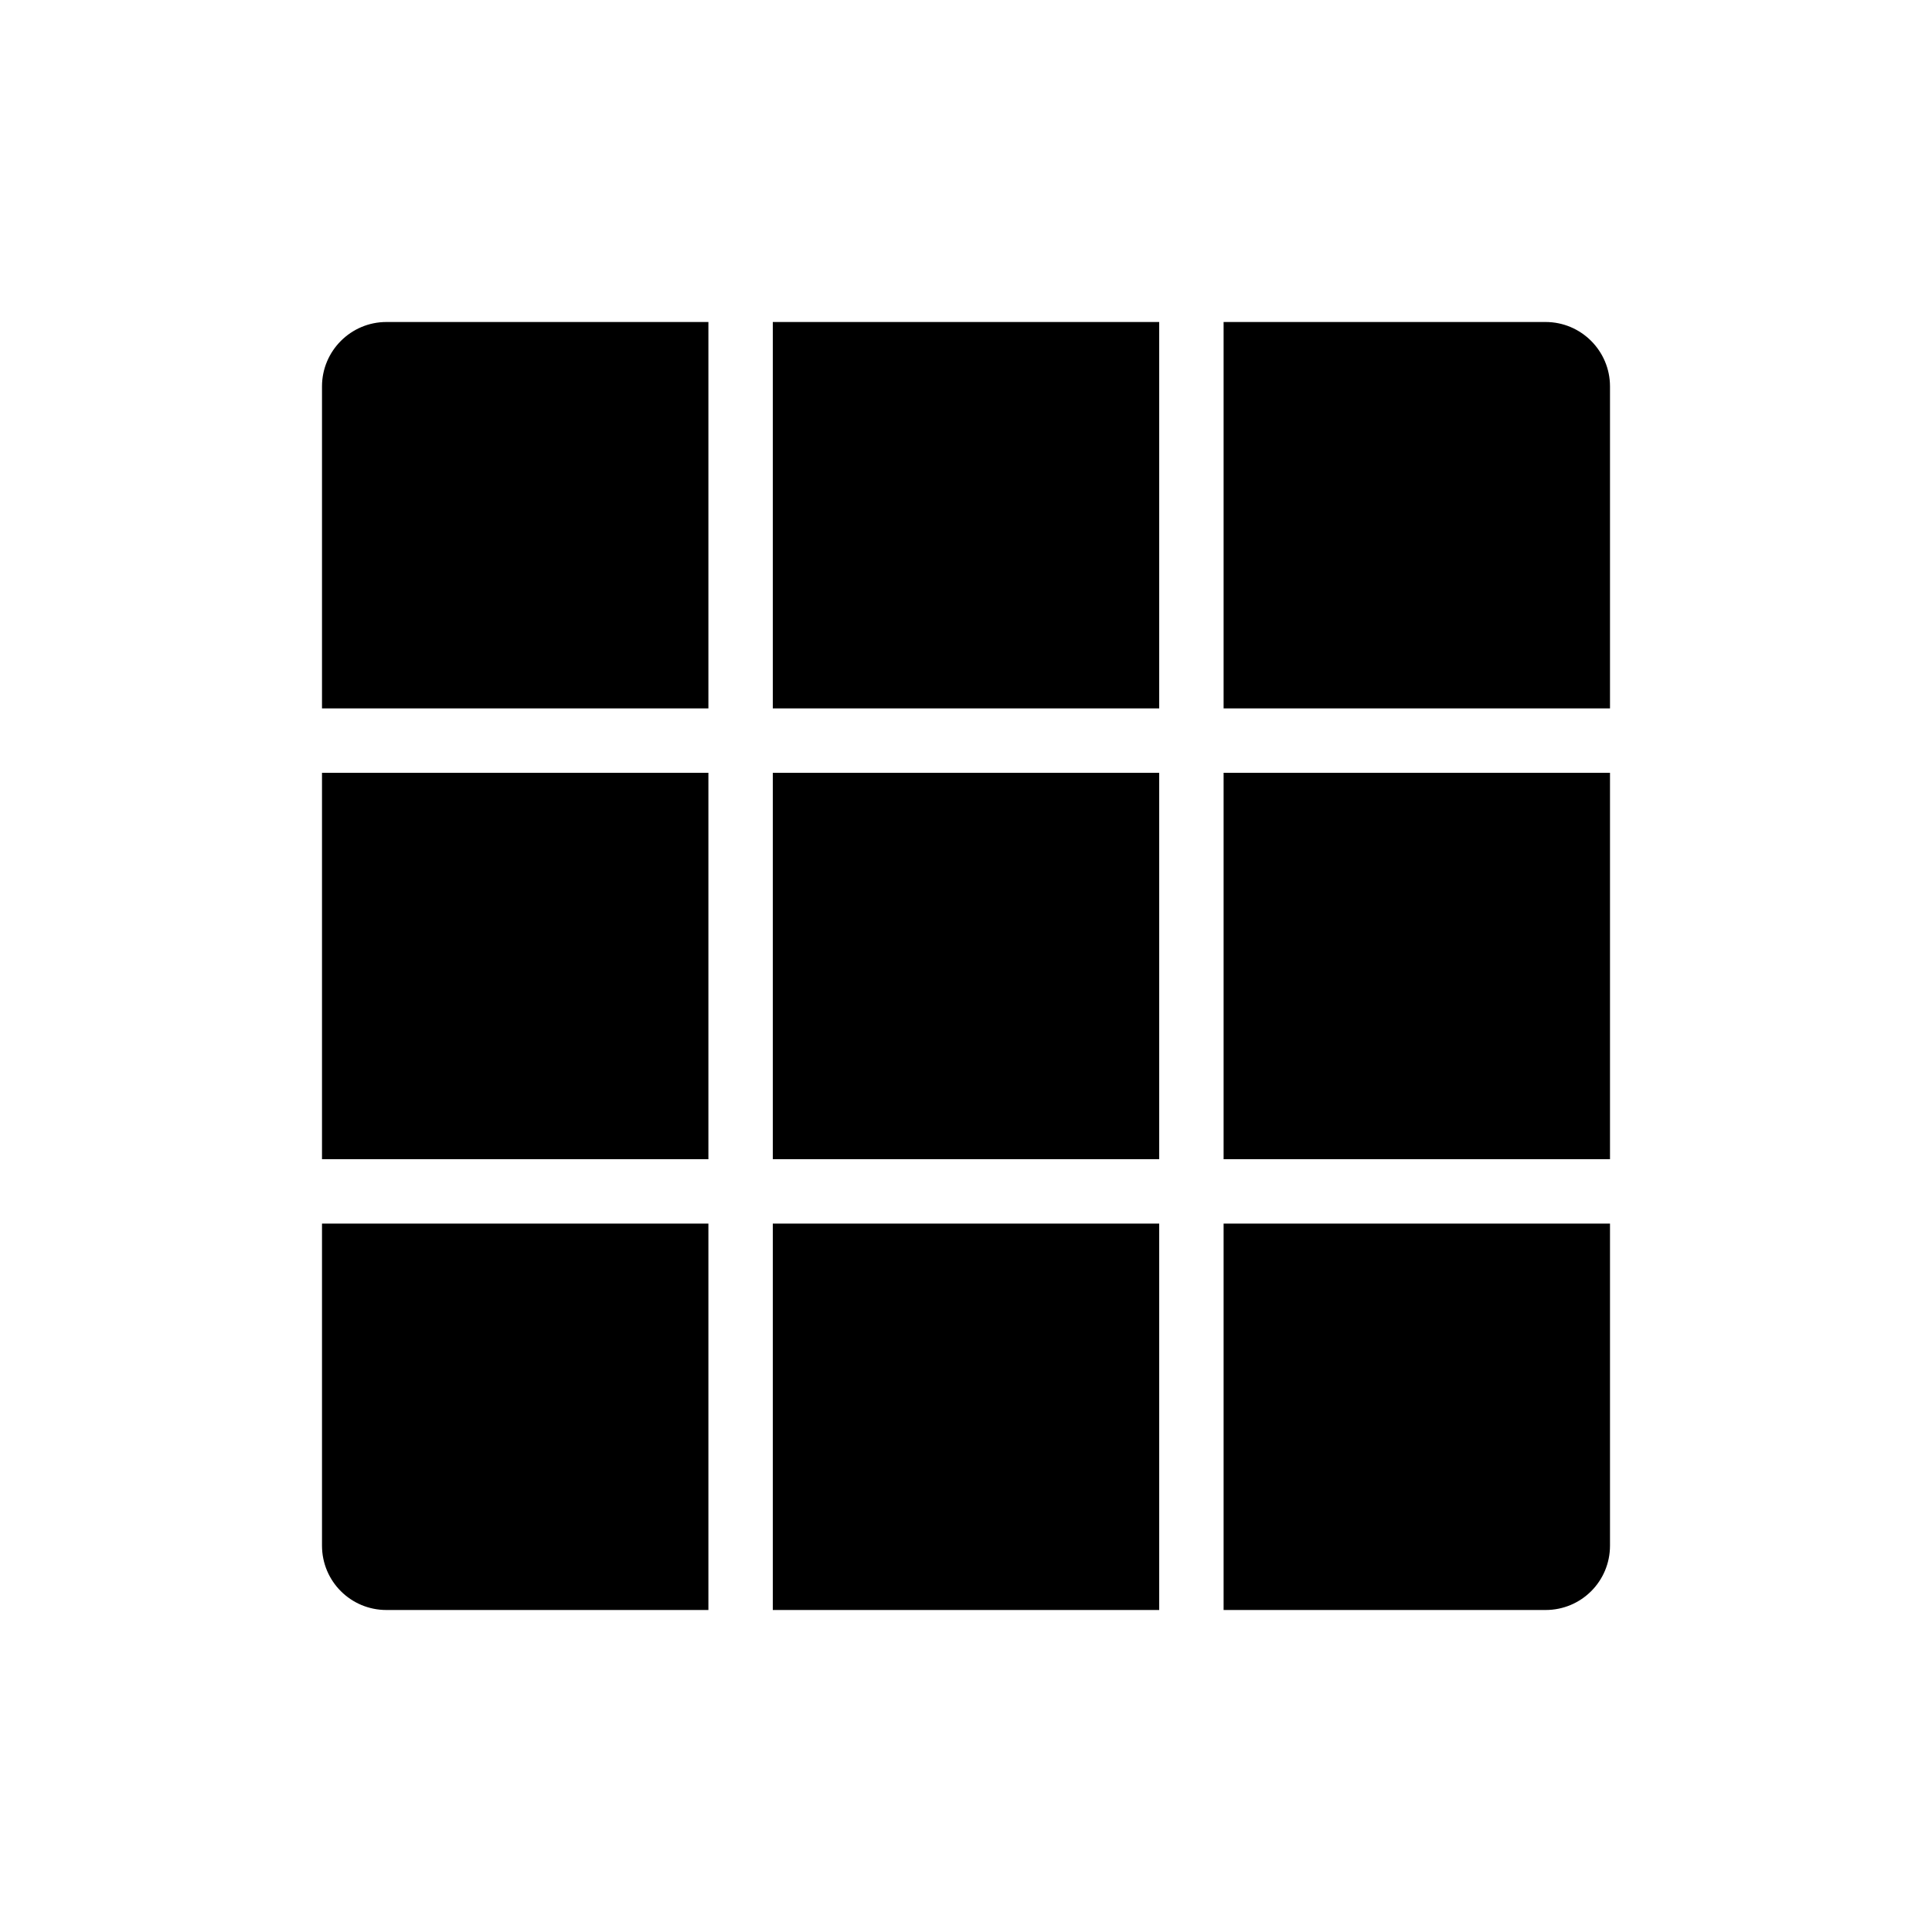
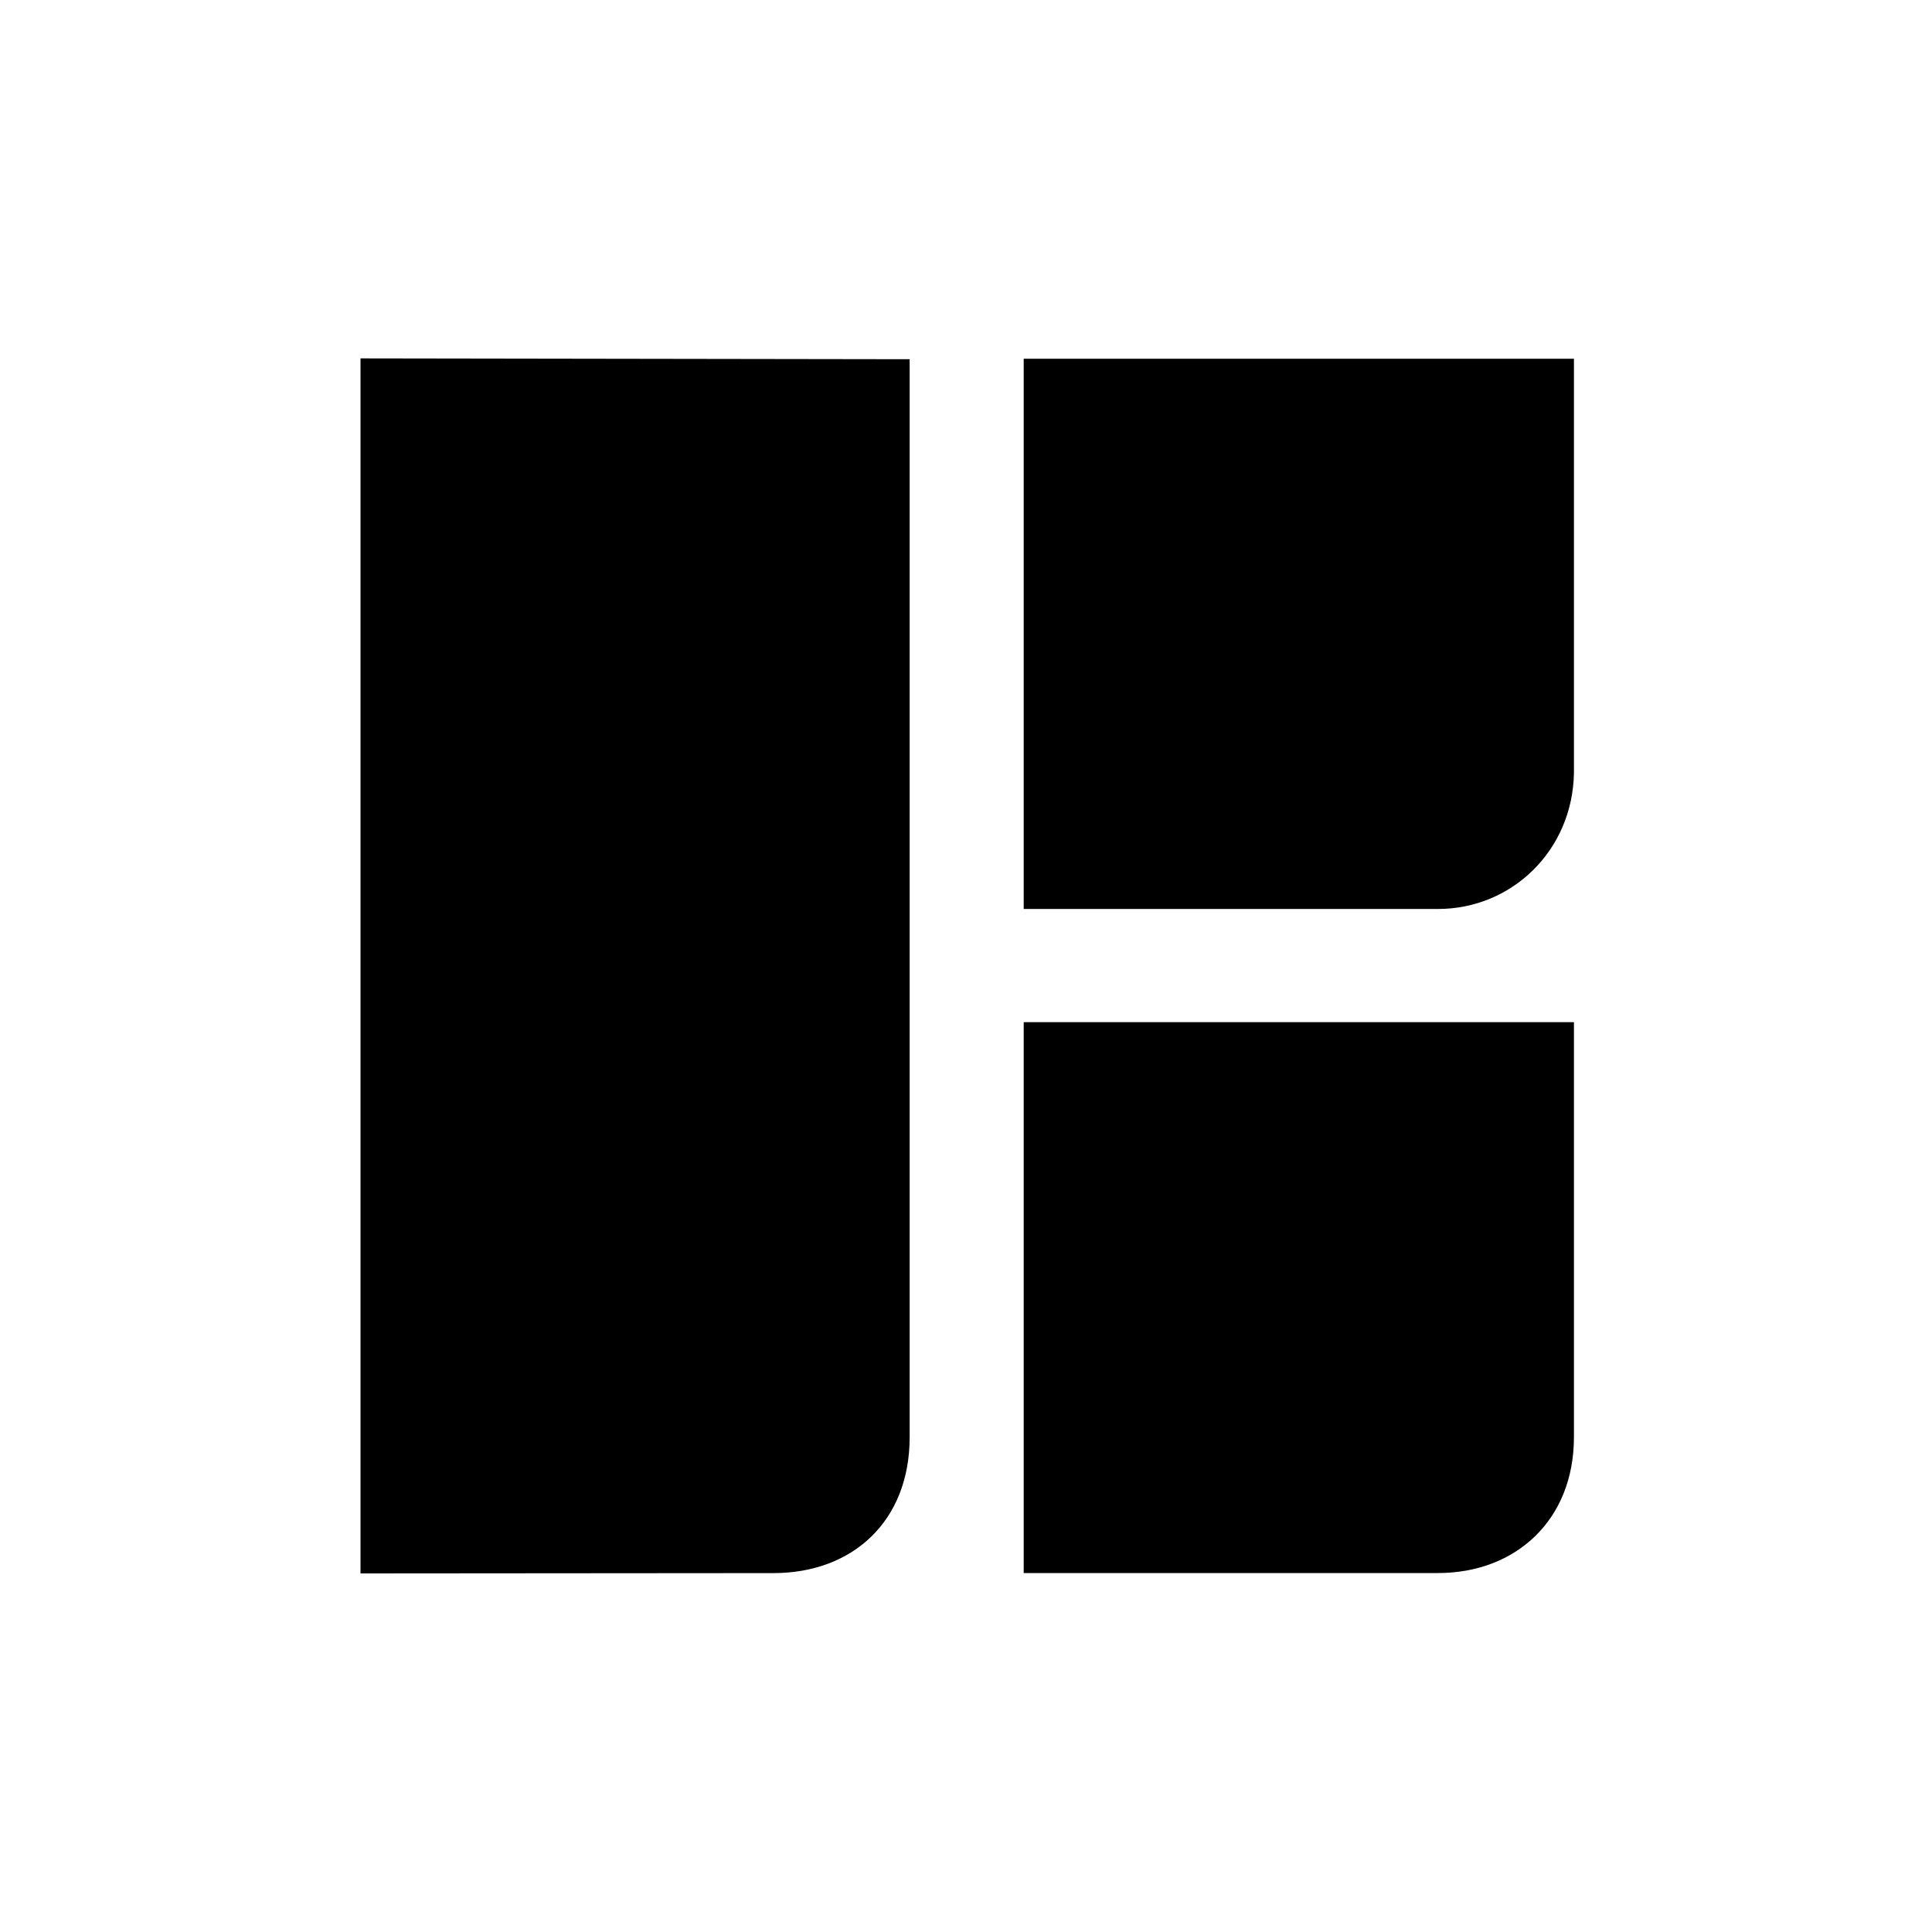
- <svg xmlns="http://www.w3.org/2000/svg" version="1.1" width="30" height="30" viewBox="0 0 30 30" id="svg2">
-   <defs id="defs8" />
-   <path d="M 11,18 H 5 v -6 h 6 v 6 z M 11,5 H 6 C 5.448,5 5,5.45 5,6 v 5 h 6 V 5 z m 7,6 V 5 h -6 v 6 h 6 z m -6,7 h 6 v -6 h -6 v 6 z m -7,1 v 5 c 0,0.555 0.448,1 1,1 h 5 V 19 H 5 z M 24,5 h -5 v 6 h 6 V 6 C 25,5.45 24.553,5 24,5 z m -5,13 h 6 v -6 h -6 v 6 z m -7,1 v 6 h 6 v -6 h -6 z m 7,6 h 5 c 0.553,0 1,-0.445 1,-1 v -5 h -6 v 6 z" id="path4" />
+ <svg xmlns="http://www.w3.org/2000/svg" width="30px" height="30px" viewBox="0 0 30 30" version="1.1">
+   <defs id="defs3045" />
+   <path class="iconSVG" style="stroke:none" d="m 5.598,5.565 8.527,0.013 0,16.739 c 0,1.307 -0.888,2.109 -2.112,2.11 l -6.415,0.005 z" />
+   <path class="iconSVG" style="stroke:none" d="m 15.896,5.57 8.544,4.259e-4 0,6.434 c -0.021,1.205 -0.968,2.11 -2.11,2.11 l -6.434,5e-5 z" />
+   <path class="iconSVG" style="stroke:none" d="m 15.896,15.872 8.544,0 0,6.444 c 0,1.289 -0.905,2.11 -2.11,2.11 l -6.434,6.75e-4 z" />
</svg>
